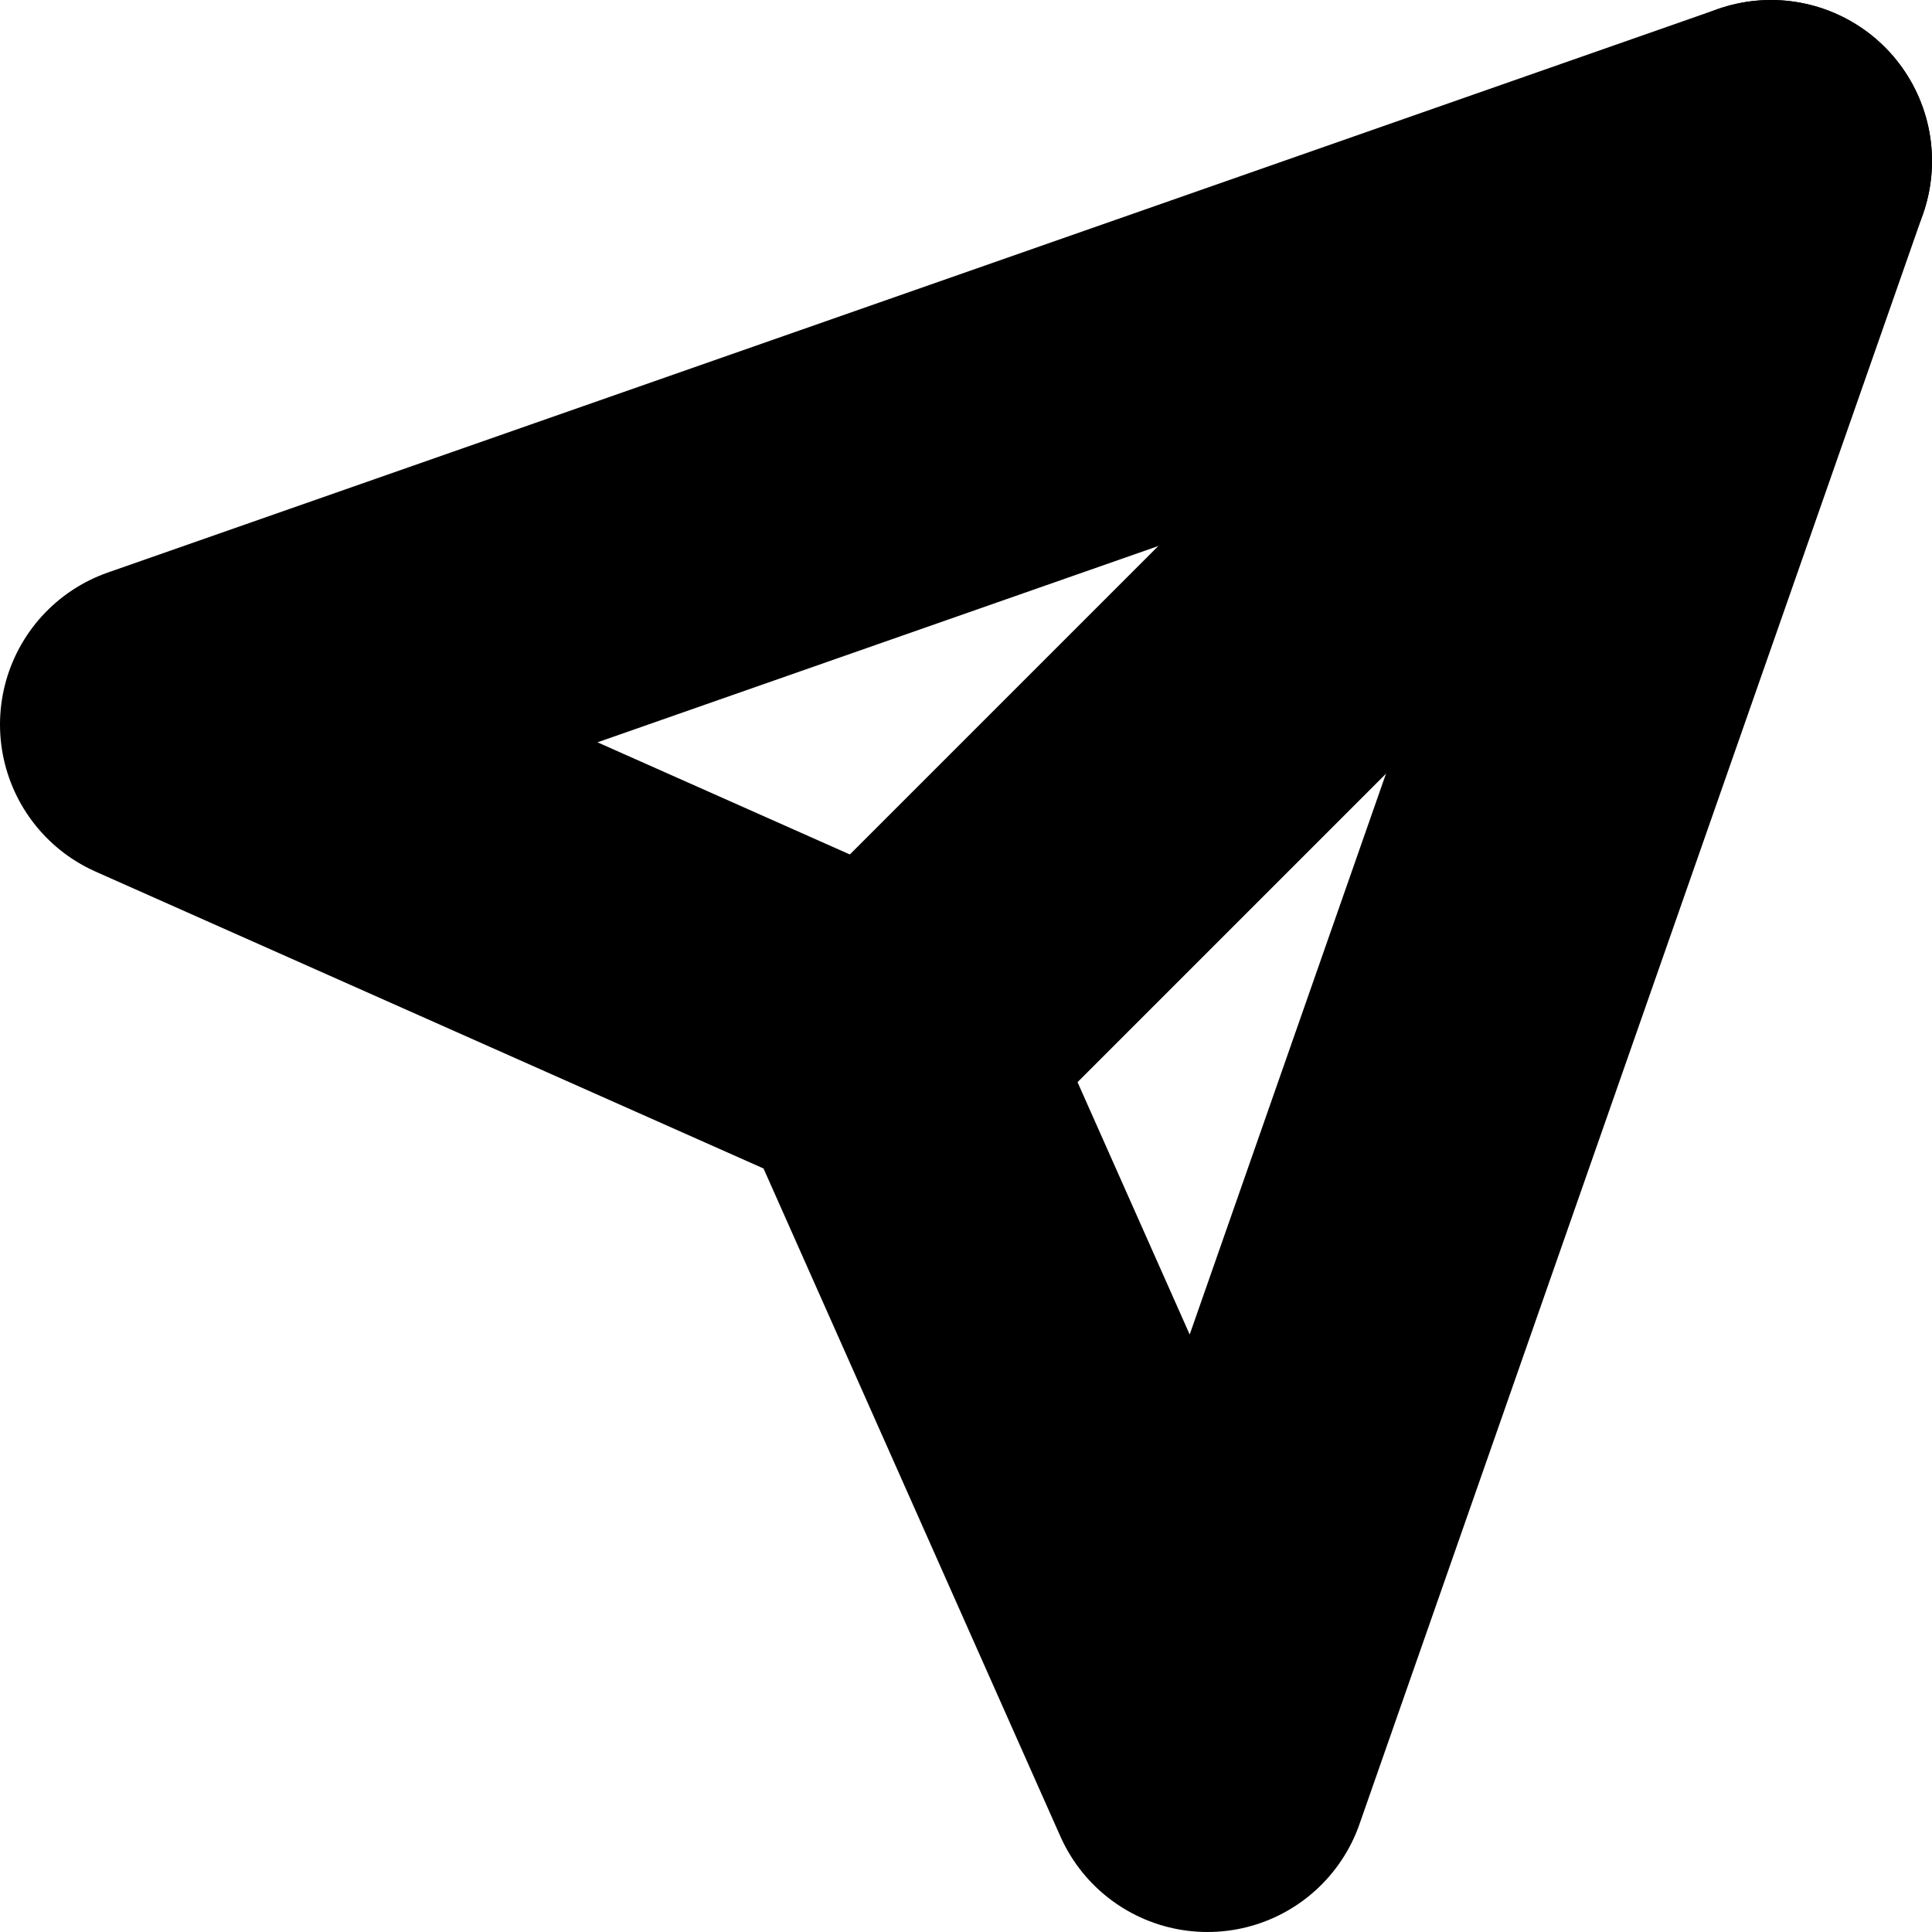
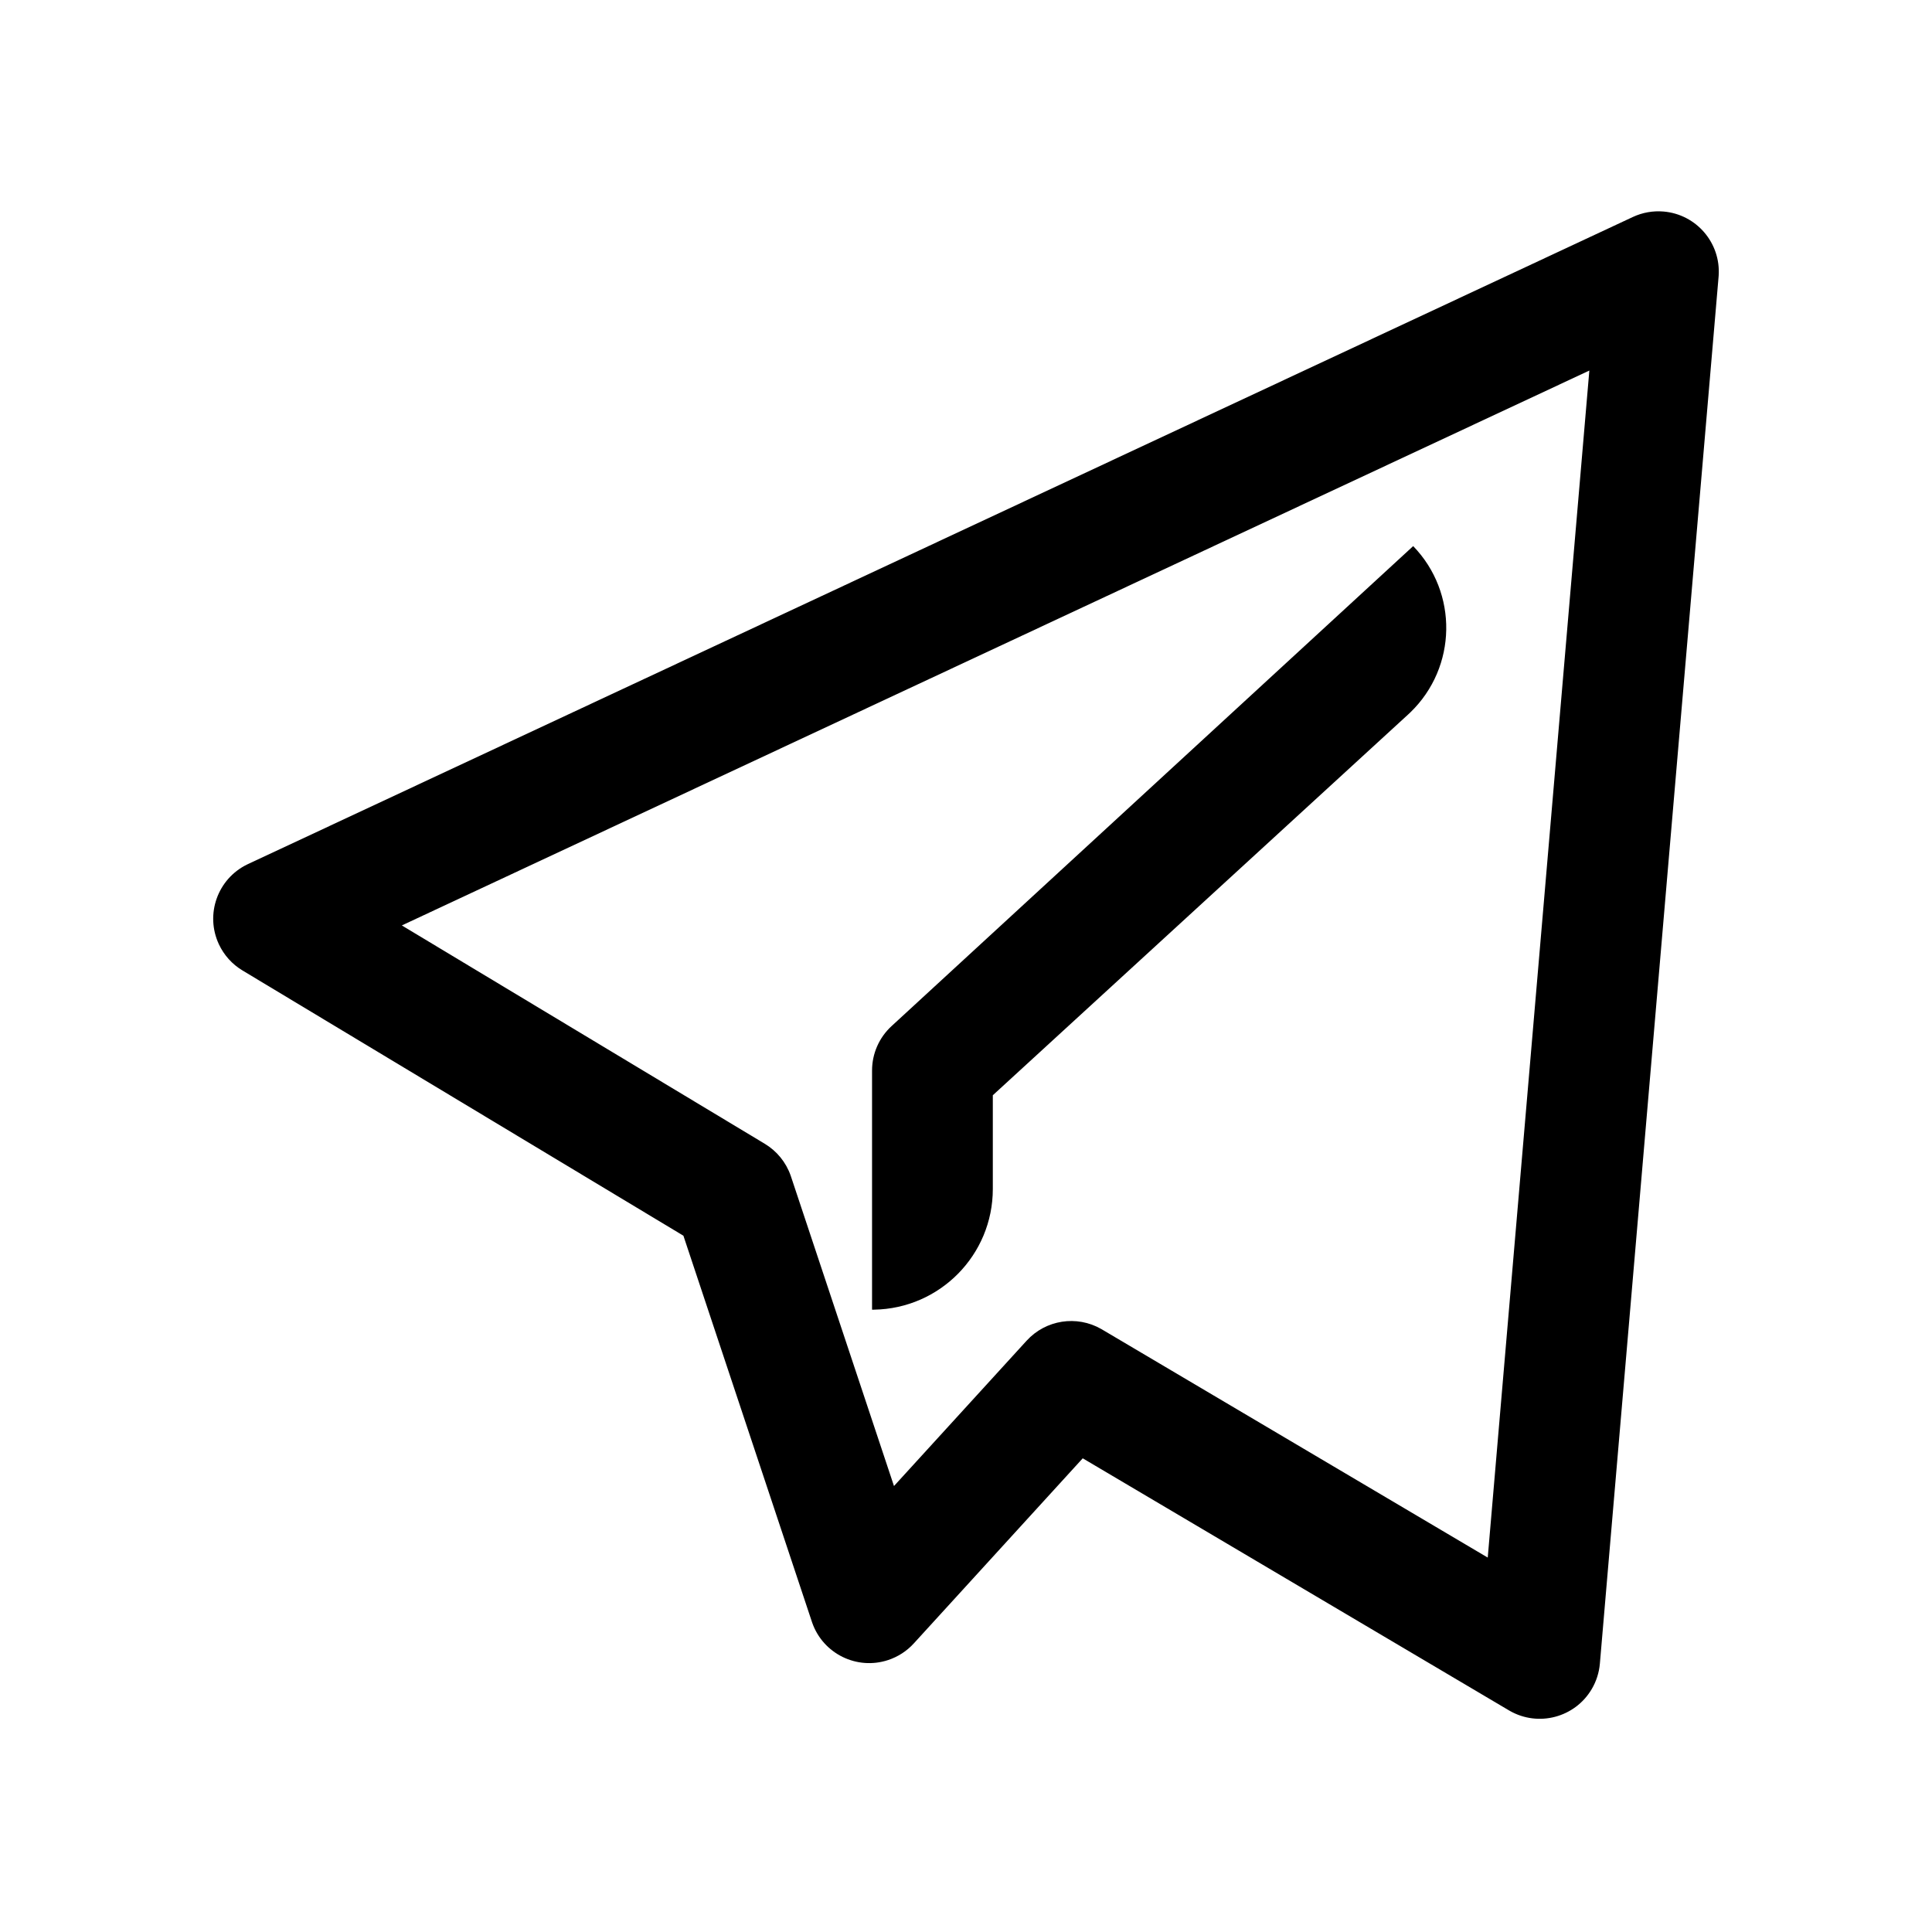
- <svg xmlns="http://www.w3.org/2000/svg" viewBox="0 0 24 24" fill="none" stroke="currentColor" stroke-width="4" stroke-linecap="round" stroke-linejoin="round">
-   <line x1="22" y1="2" x2="11" y2="13" />
-   <polygon points="22 2 15 22 11 13 2 9 22 2" />
+ <svg xmlns="http://www.w3.org/2000/svg" t="1787331545406" class="icon" viewBox="0 0 1024 1024" version="1.1" p-id="12669" width="200" height="200">
+   <path d="M865.439 115.01a32.02 32.02 0 0 1 16.282-2.894c17.436 1.491 30.406 16.688 29.202 34.07l-0.041 0.528-62.914 735.02a31.975 31.975 0 0 1-4.345 13.563c-8.911 15.052-28.239 20.134-43.385 11.505l-0.458-0.266-225.906-133.603-89.538 98.11a32.007 32.007 0 0 1-13.545 8.797c-16.605 5.52-34.53-3.314-40.3-19.756l-0.17-0.5-68.1-204.63-233.714-140.601a31.993 31.993 0 0 1-12.487-13.859c-7.411-15.843-0.711-34.661 14.96-42.296l0.478-0.228 733.98-342.96z m-23.055 81.392L212.978 490.5l192.385 115.739a31.991 31.991 0 0 1 13.7 16.829l0.164 0.48 54.603 164.077 70.295-77.024c10.116-11.085 26.562-13.64 39.552-6.201l0.392 0.228L788.533 825.55l53.851-629.147z m-93.367 93.044c23.936 24.744 23.27 64.196-1.486 88.12-0.392 0.378-0.79 0.752-1.19 1.12L526.215 580.505v49.68c0 34.979-28.088 63.401-62.951 63.966l-1.059 0.009V567.4a31.98 31.98 0 0 1 10.327-23.532l276.484-254.423z" fill="currentColor" p-id="12670" />
</svg>
